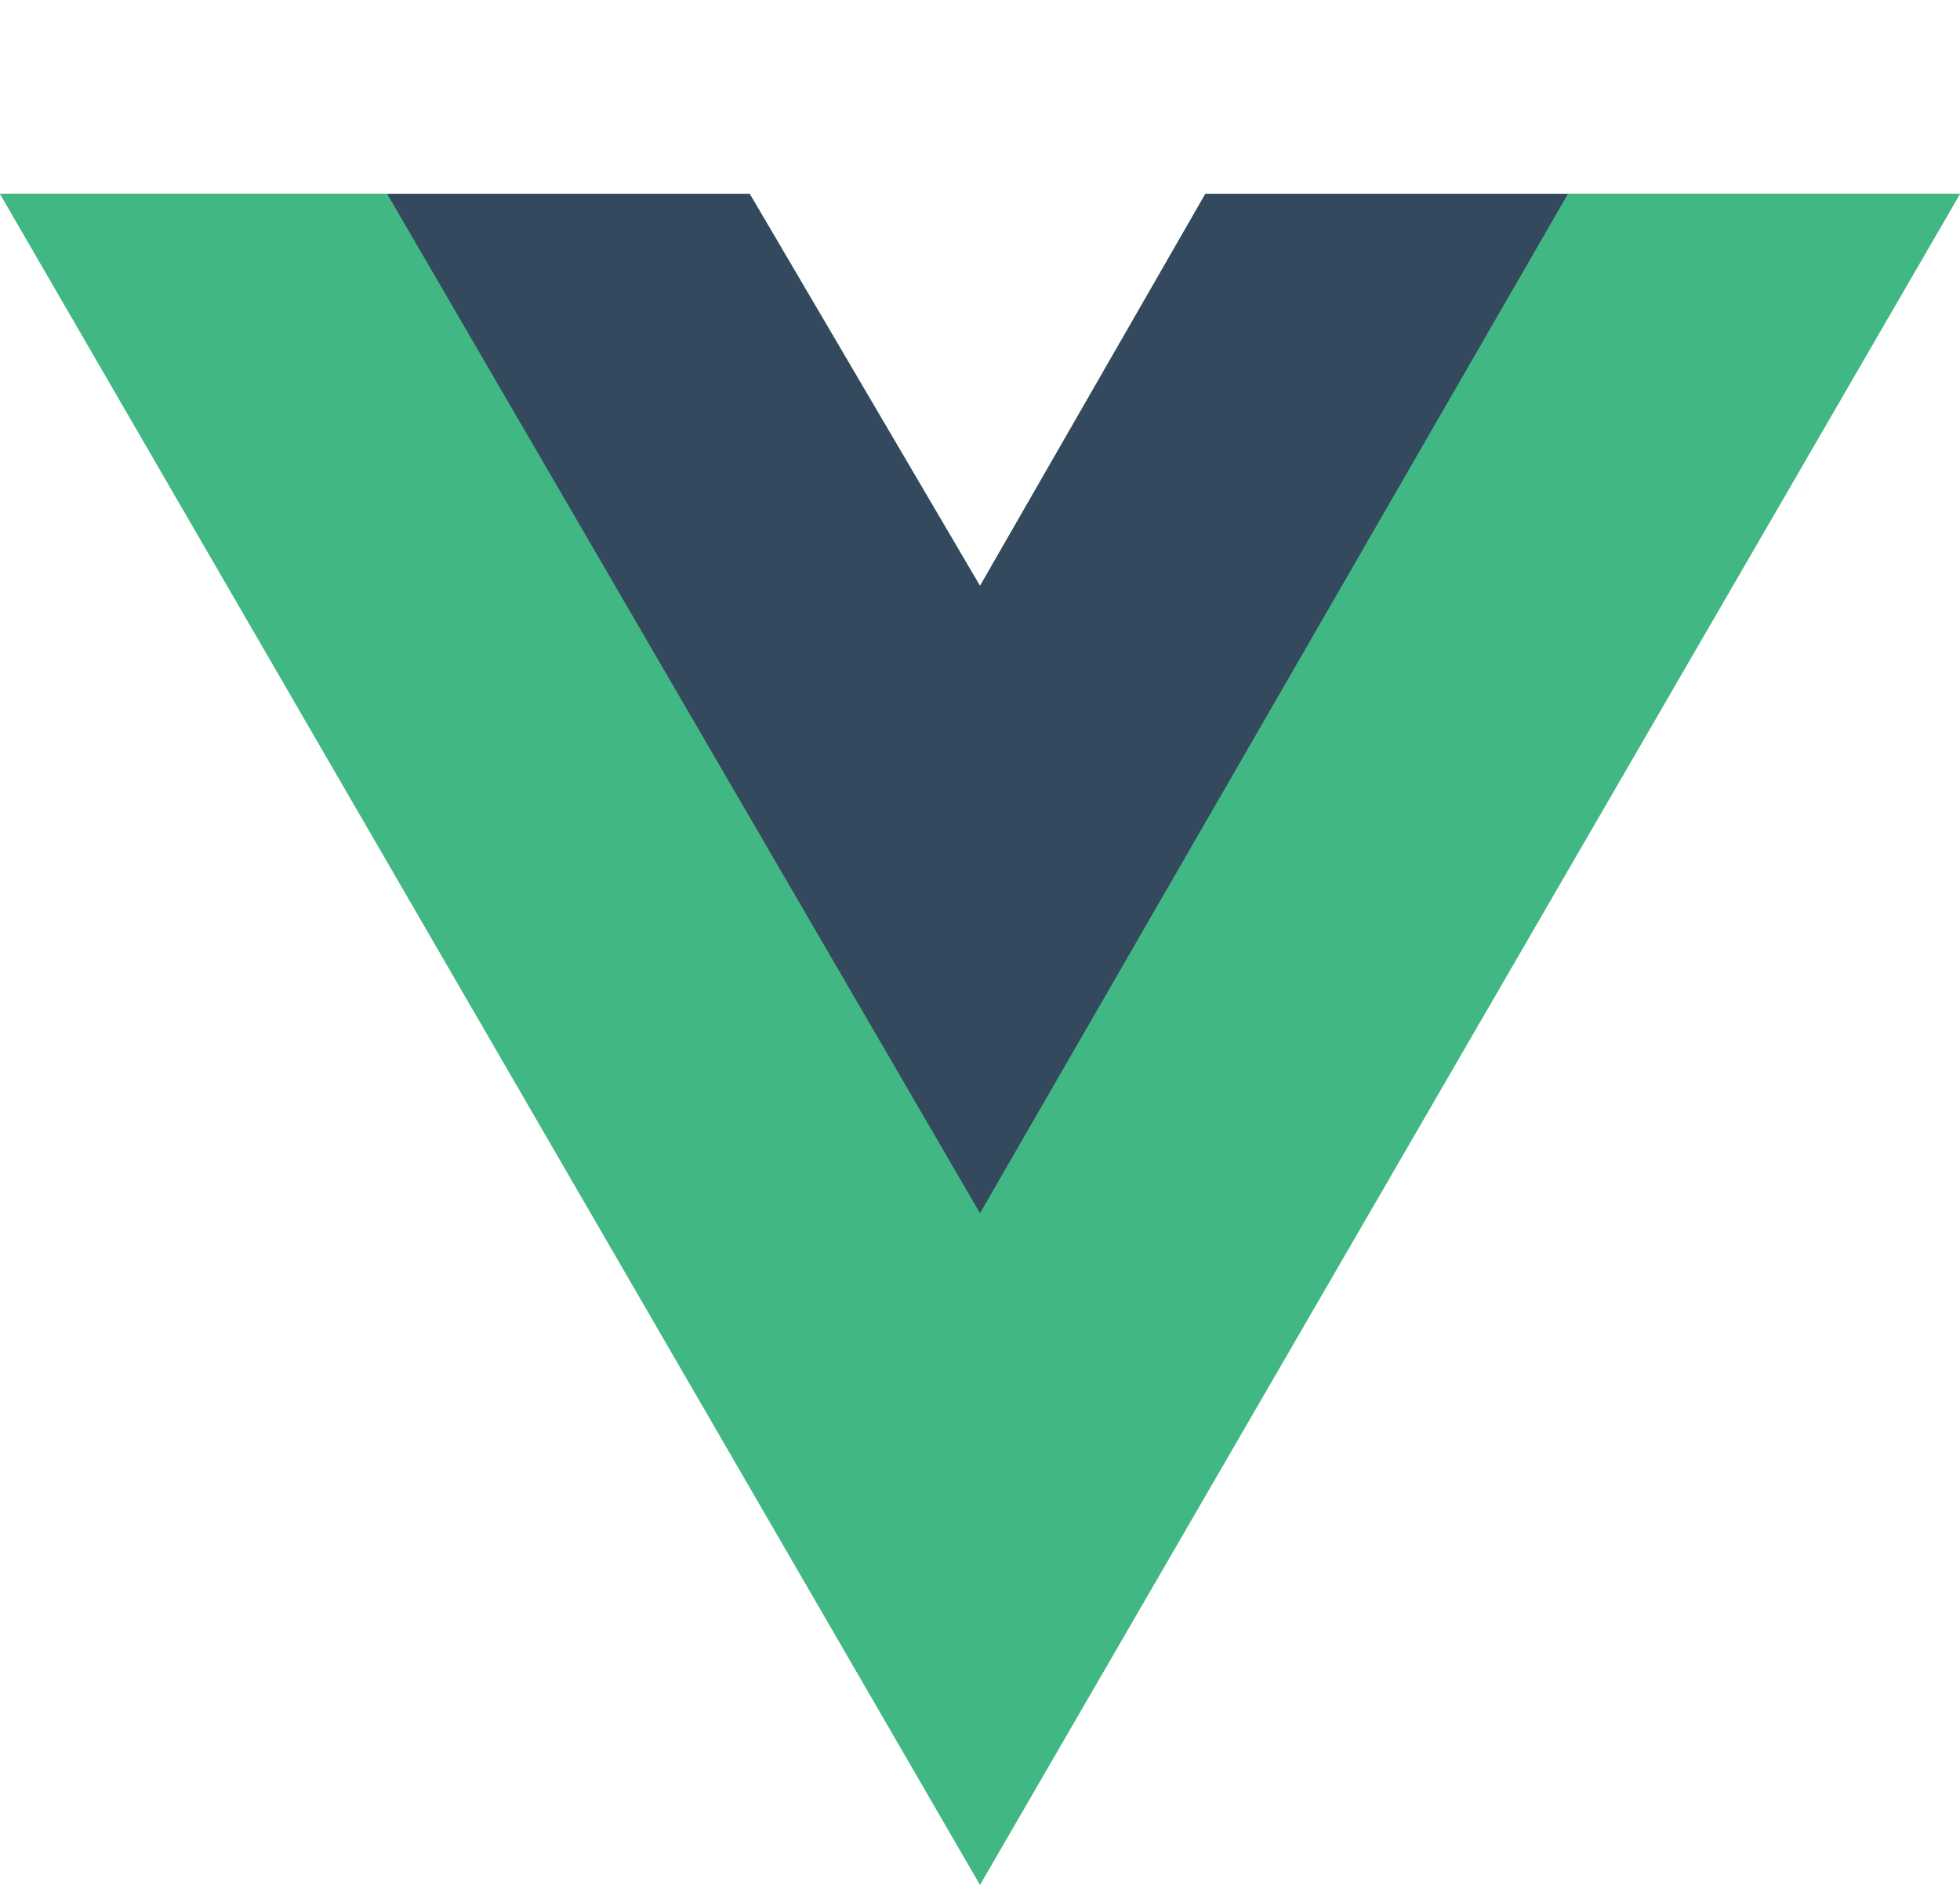
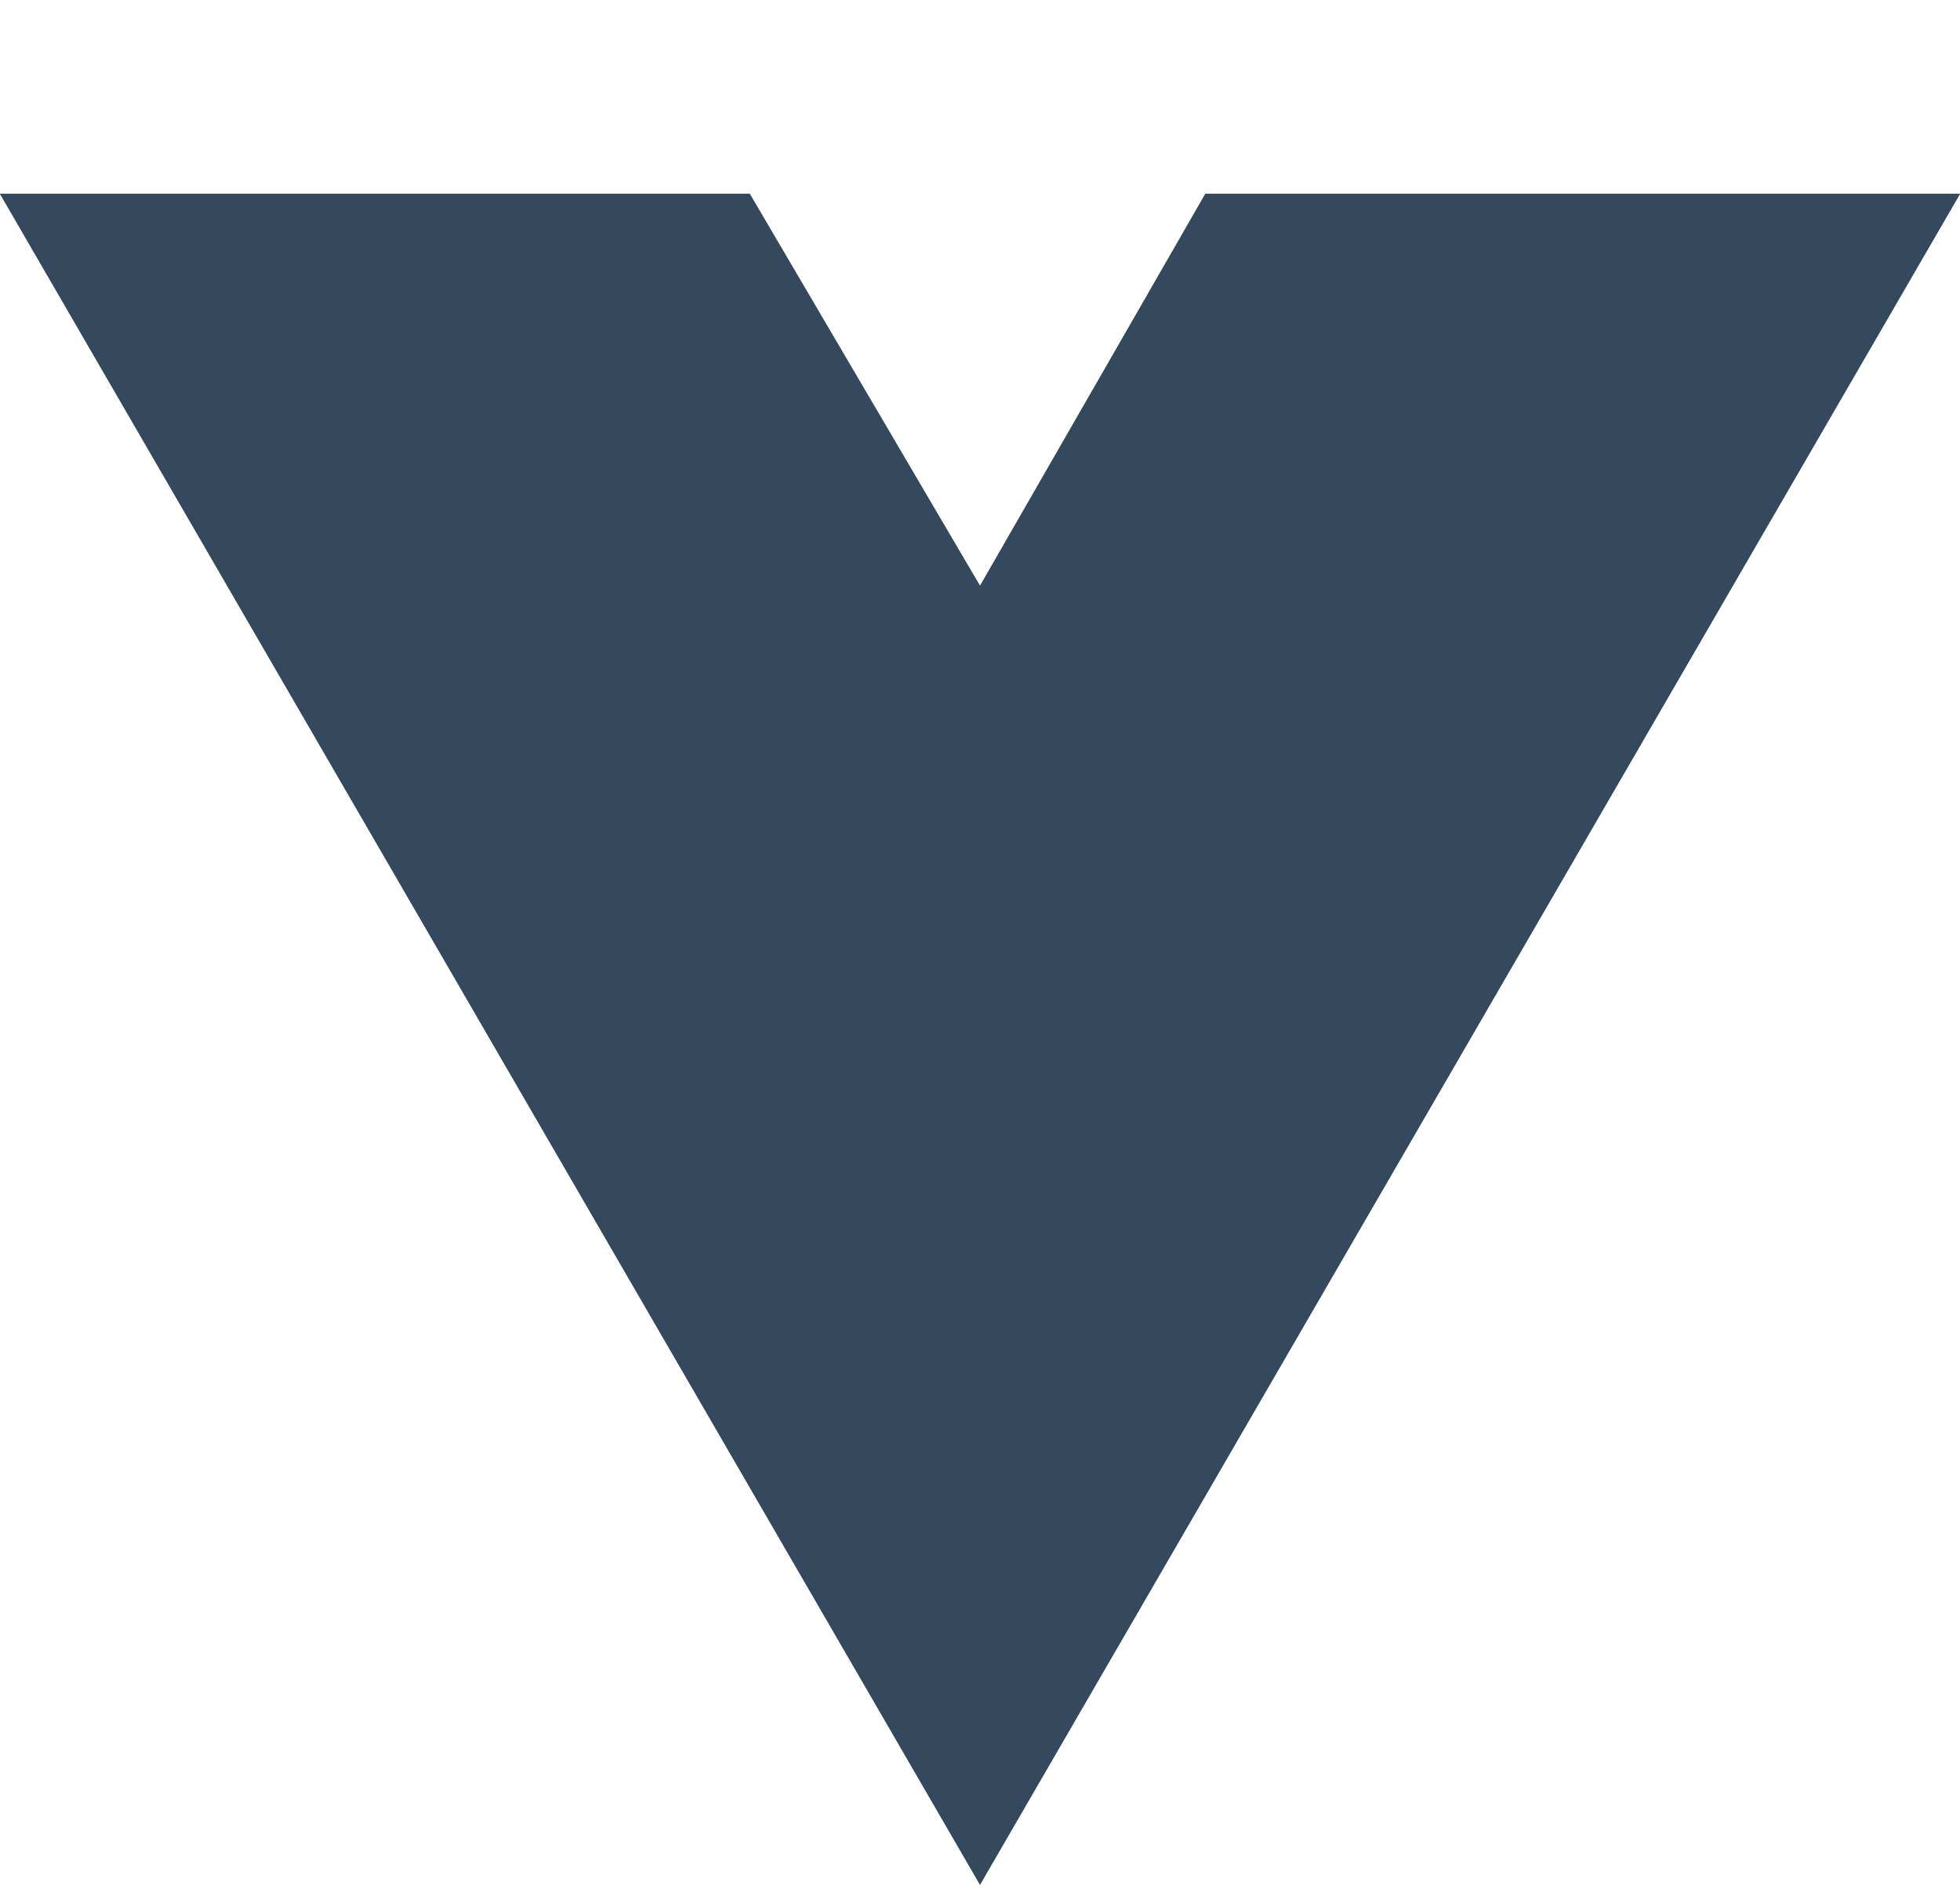
<svg xmlns="http://www.w3.org/2000/svg" aria-hidden="true" role="img" class="iconify iconify--logos" width="37.07" height="36" preserveAspectRatio="xMidYMid meet" viewBox="0 0 256 198">
+   <style>
+     path {
+       fill: #35495E;
+     }
+   </style>
  <path fill="#41B883" d="M204.8 0H256L128 220.8L0 0h97.92L128 51.2L157.44 0h47.36Z" />
  <path fill="#41B883" d="m0 0l128 220.8L256 0h-51.2L128 132.48L50.56 0H0Z" />
  <path fill="#35495E" d="M50.56 0L128 133.12L204.8 0h-47.36L128 51.2L97.92 0H50.56Z" />
</svg>
